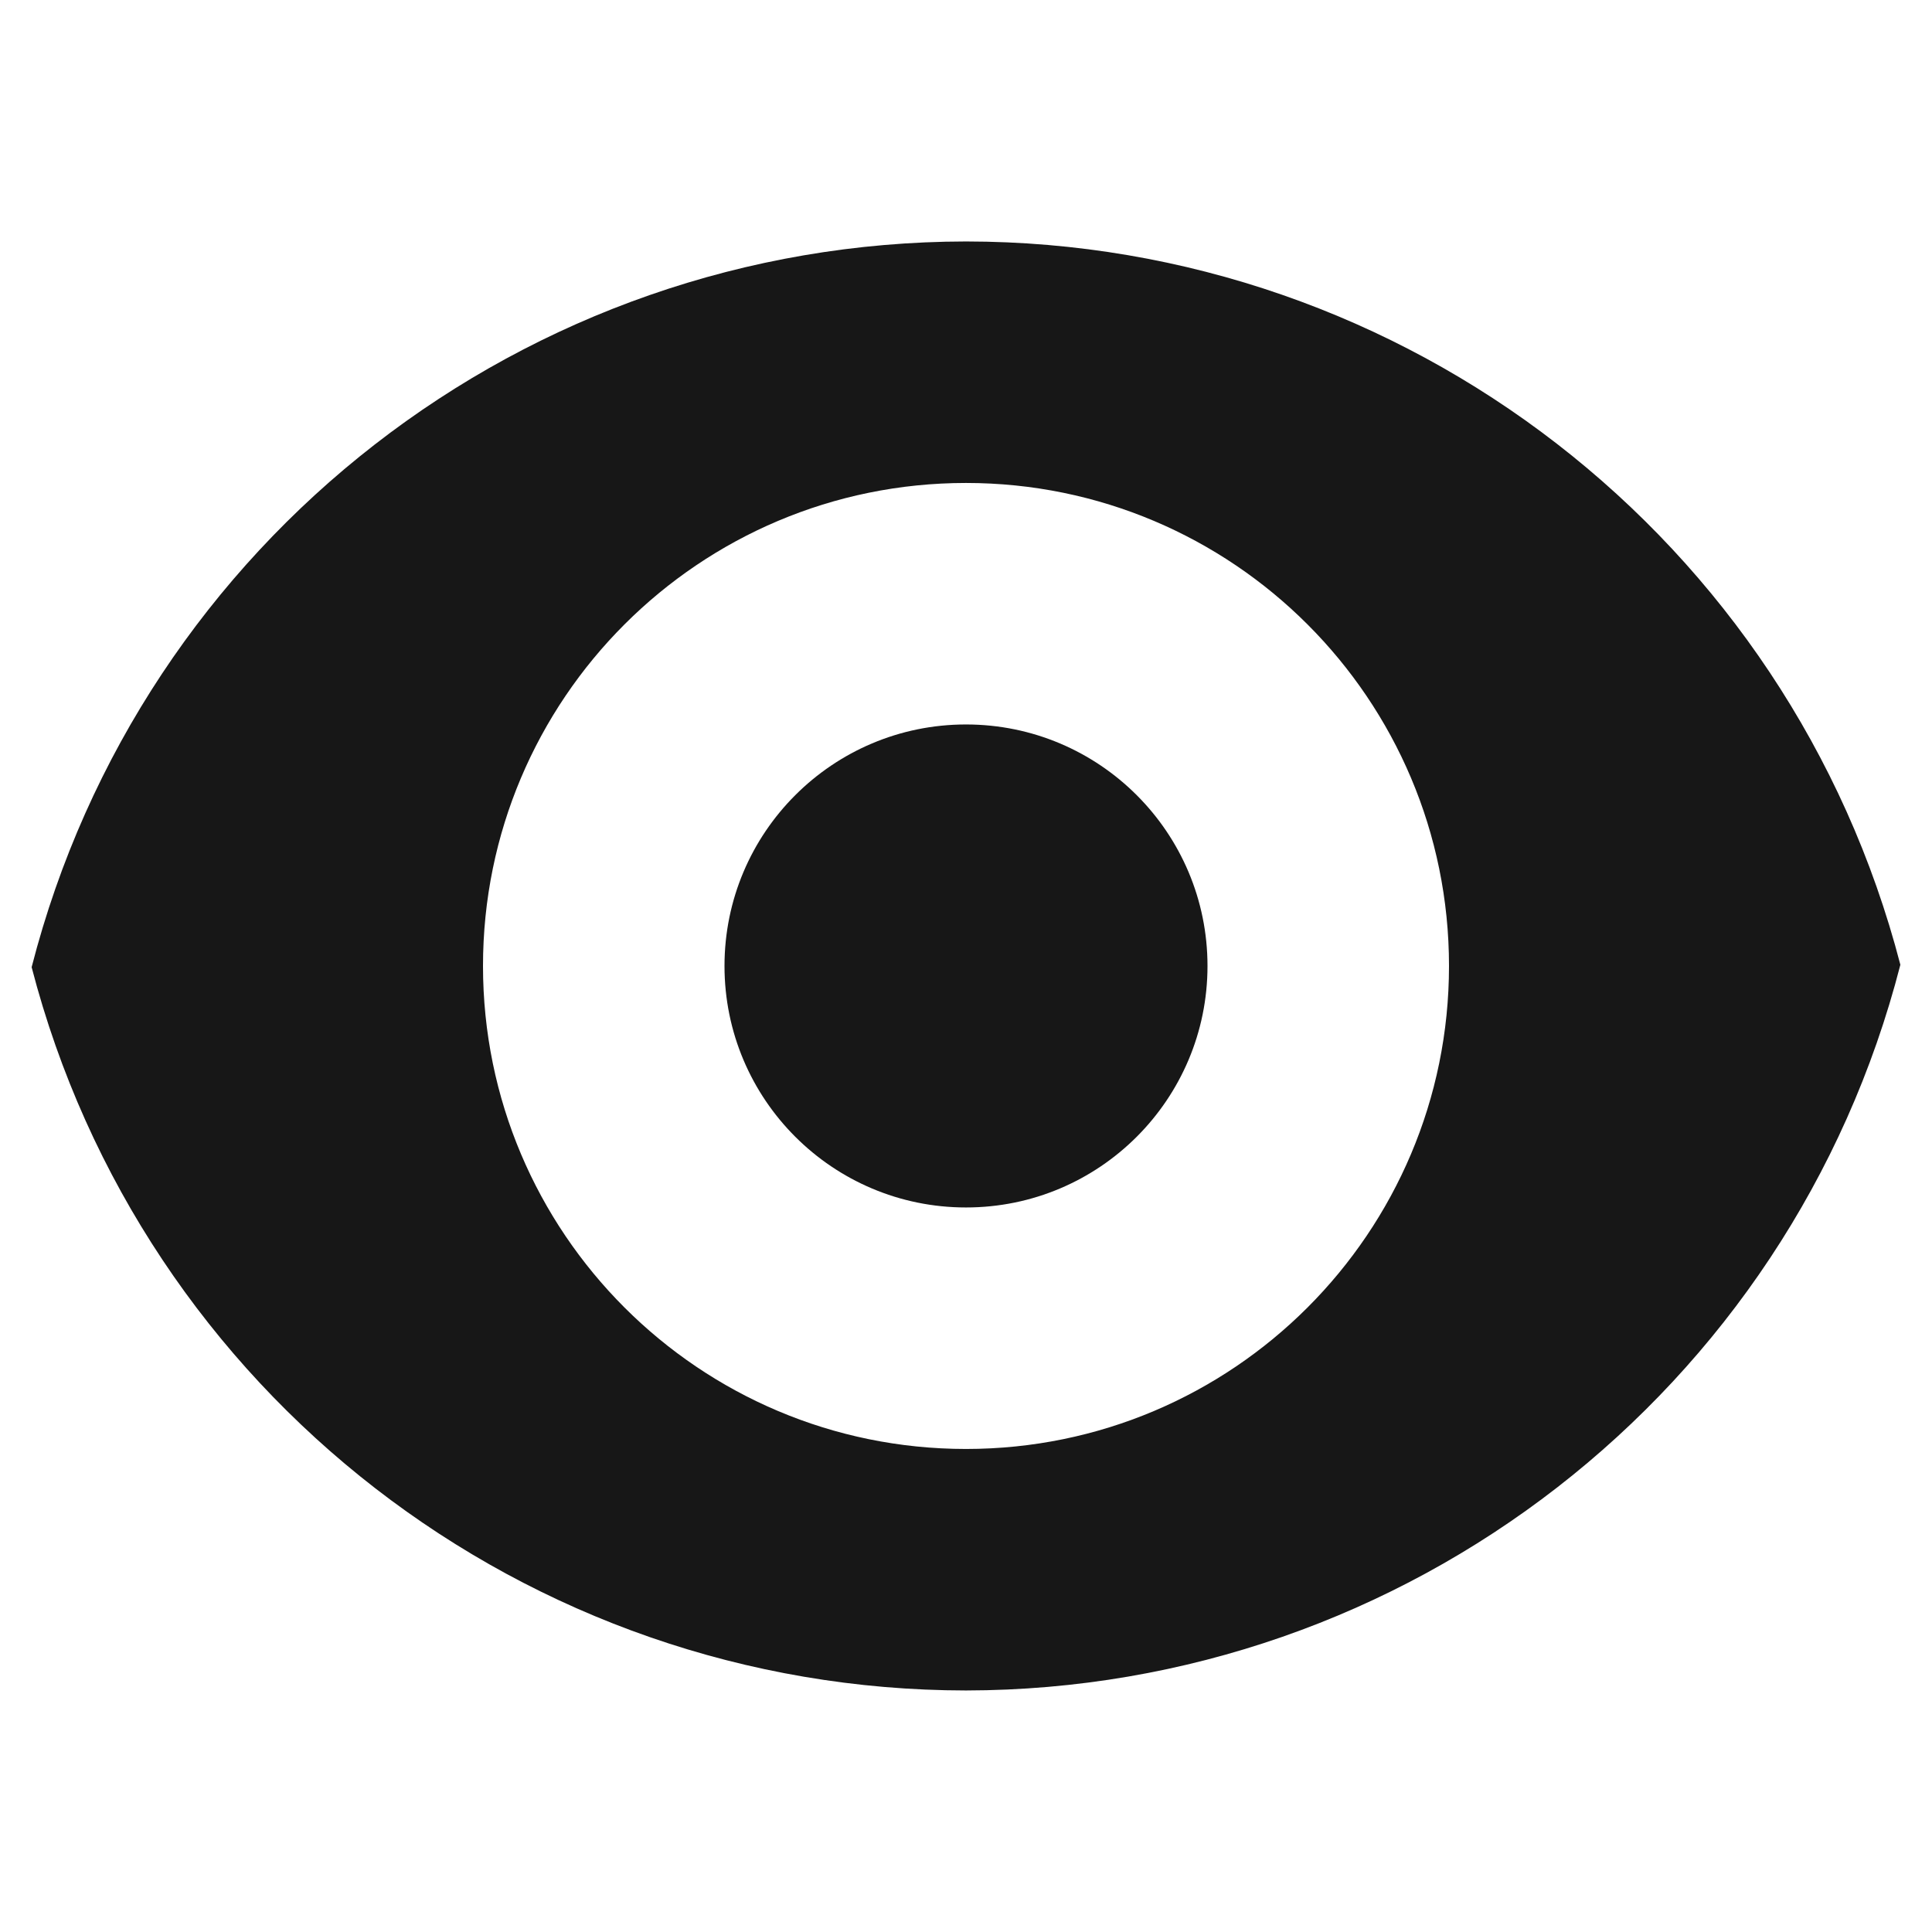
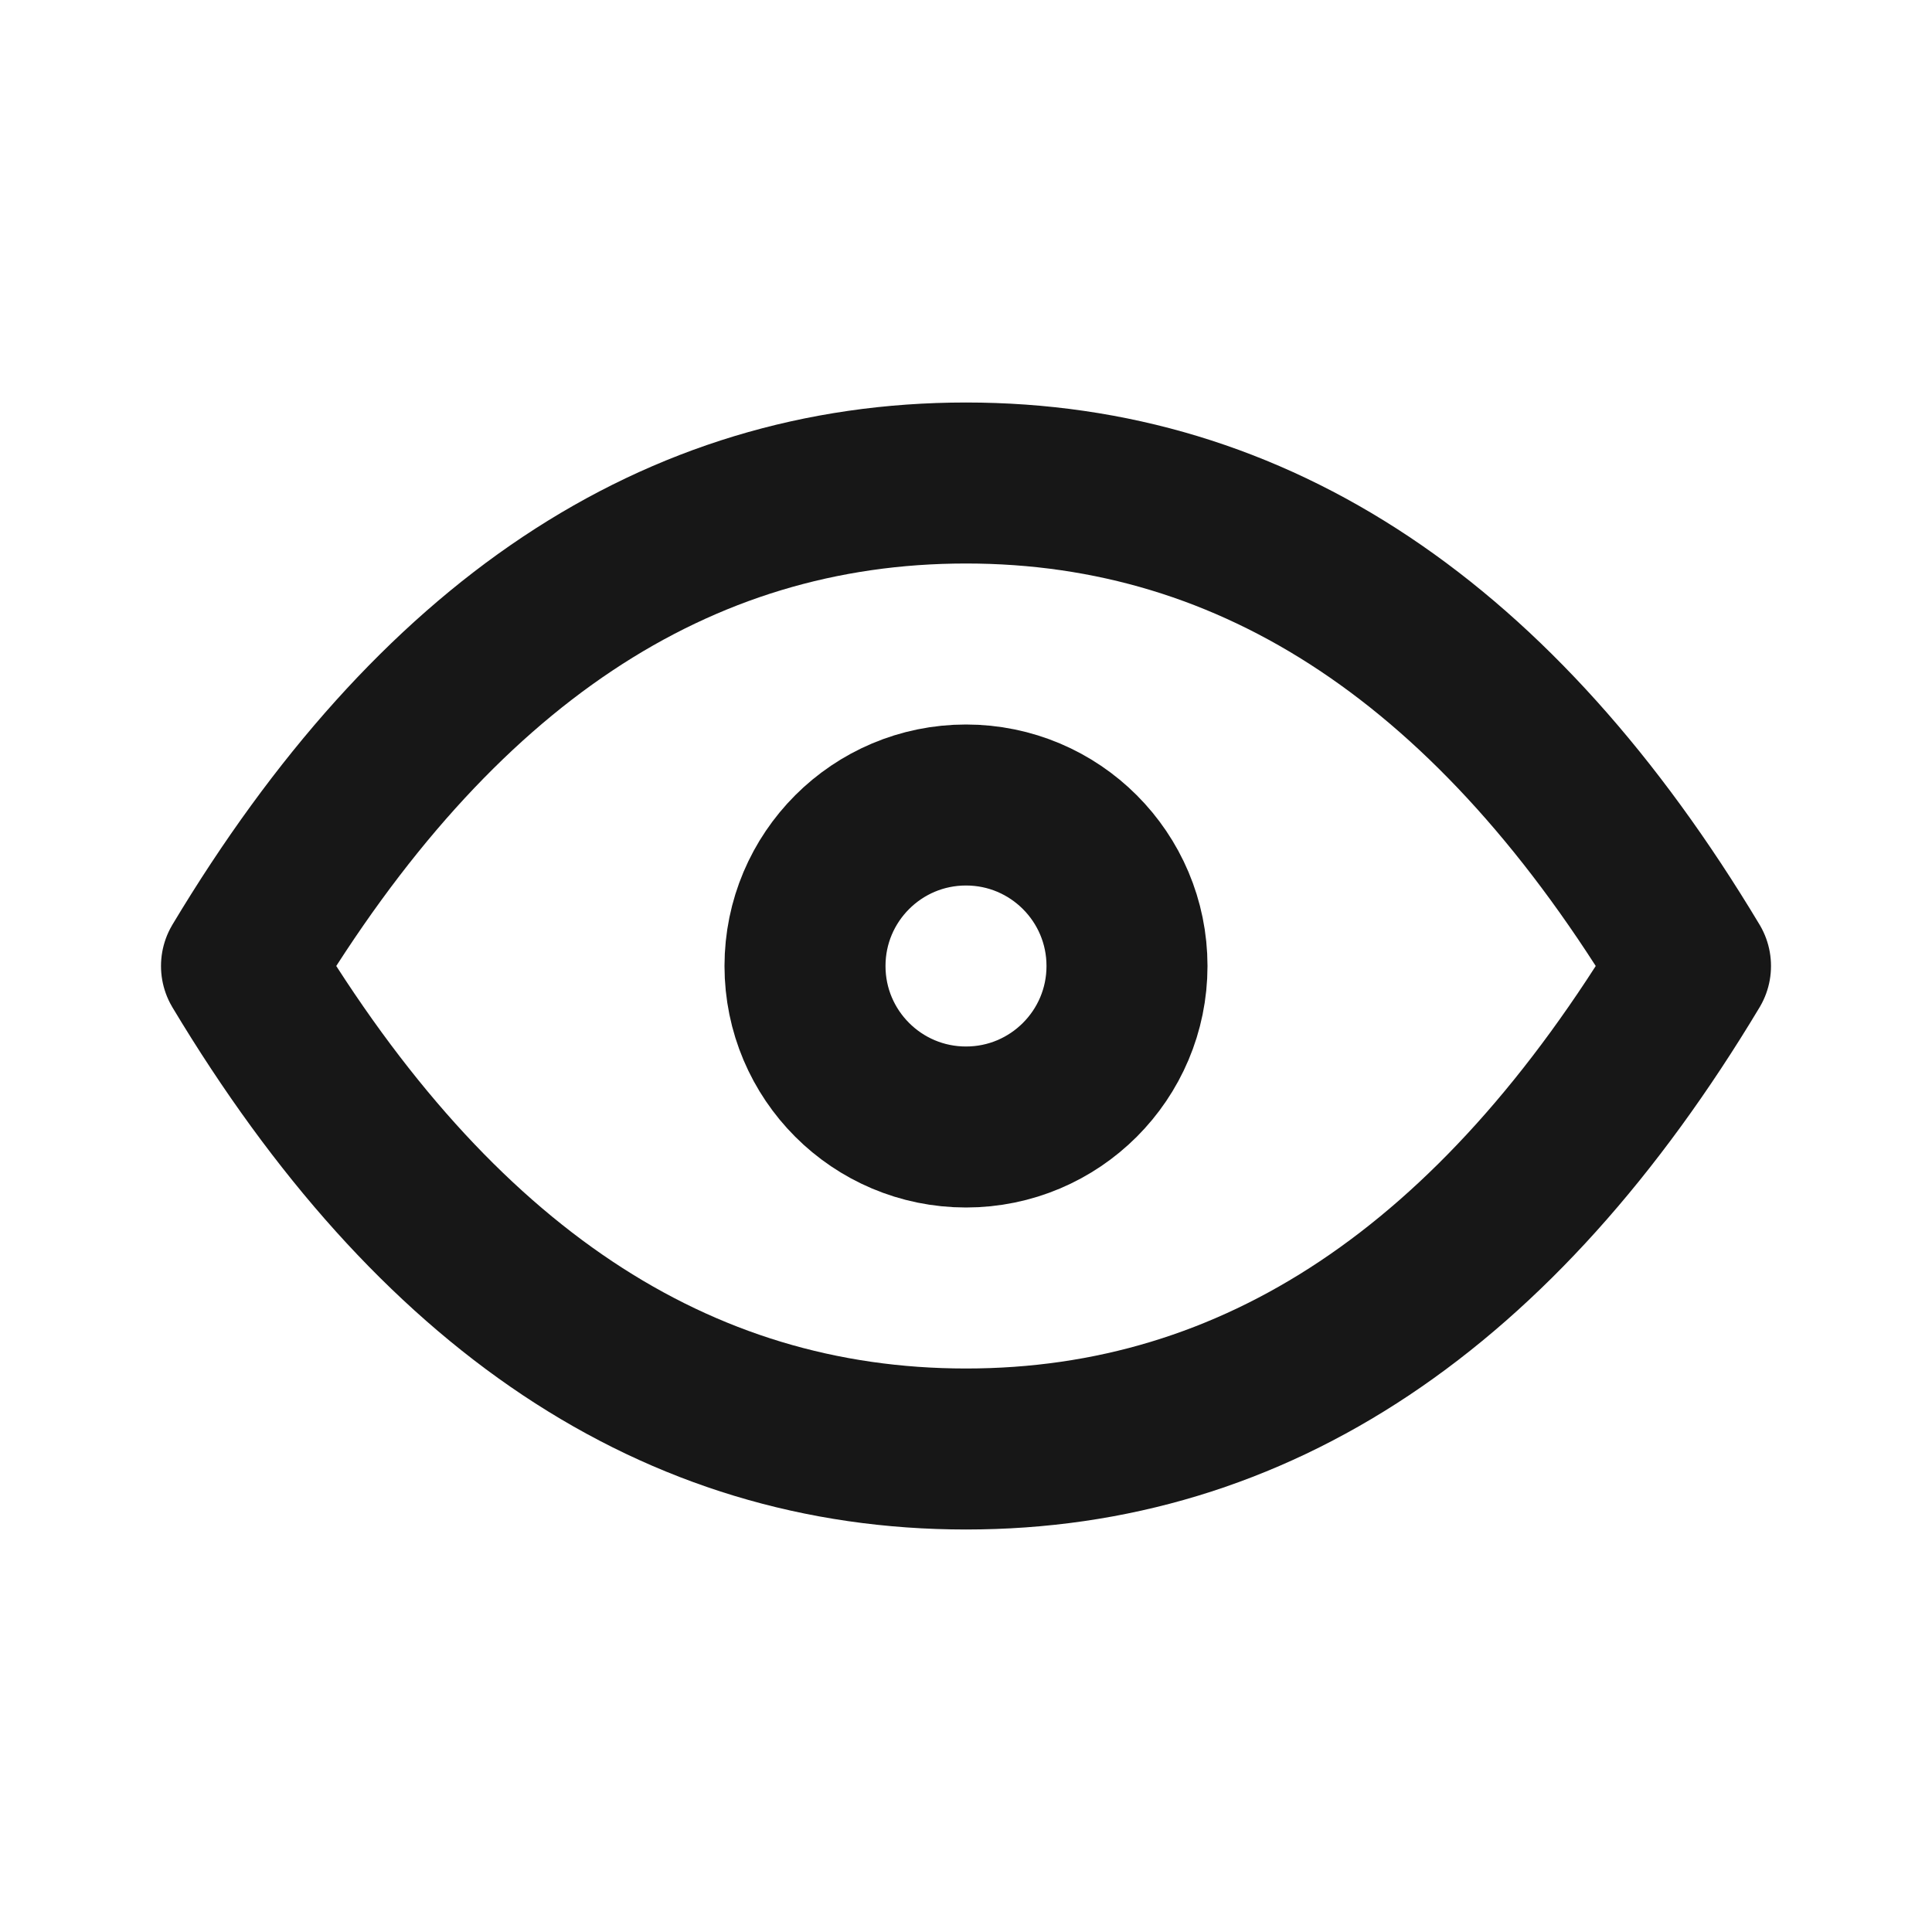
- <svg xmlns="http://www.w3.org/2000/svg" width="16" viewBox="0 0 16 16" version="1.1" height="16">
-   <g transform="translate(-100,-380.0003)">
-     <path d="m 108,382 a 8,8 0 0 0 -7.738,6.01 A 8,8 0 0 0 108,394 8,8 0 0 0 115.738,387.99 8,8 0 0 0 108,382 Z m 0,2 a 4,4 0 0 1 4,4 4,4 0 0 1 -4,4 4,4 0 0 1 -4,-4 4,4 0 0 1 4,-4 z" style="fill:#171717;fill-opacity:1" />
-     <path d="m 110,388 a 2,2 0 0 1 -2,2 2,2 0 0 1 -2,-2 2,2 0 0 1 2,-2 2,2 0 0 1 2,2 z" style="fill:#171717;fill-opacity:1" />
-   </g>
+ <svg xmlns="http://www.w3.org/2000/svg" width="24" height="24" viewBox="0 0 24 24" fill="none" stroke="#171717" stroke-width="2" stroke-linecap="round" stroke-linejoin="round">
+   <path d="M10 12a2 2 0 1 0 4 0a2 2 0 0 0 -4 0" />
+   <path d="M21 12c-2.4 4 -5.4 6 -9 6c-3.6 0 -6.6 -2 -9 -6c2.4 -4 5.4 -6 9 -6c3.6 0 6.6 2 9 6" />
</svg>
